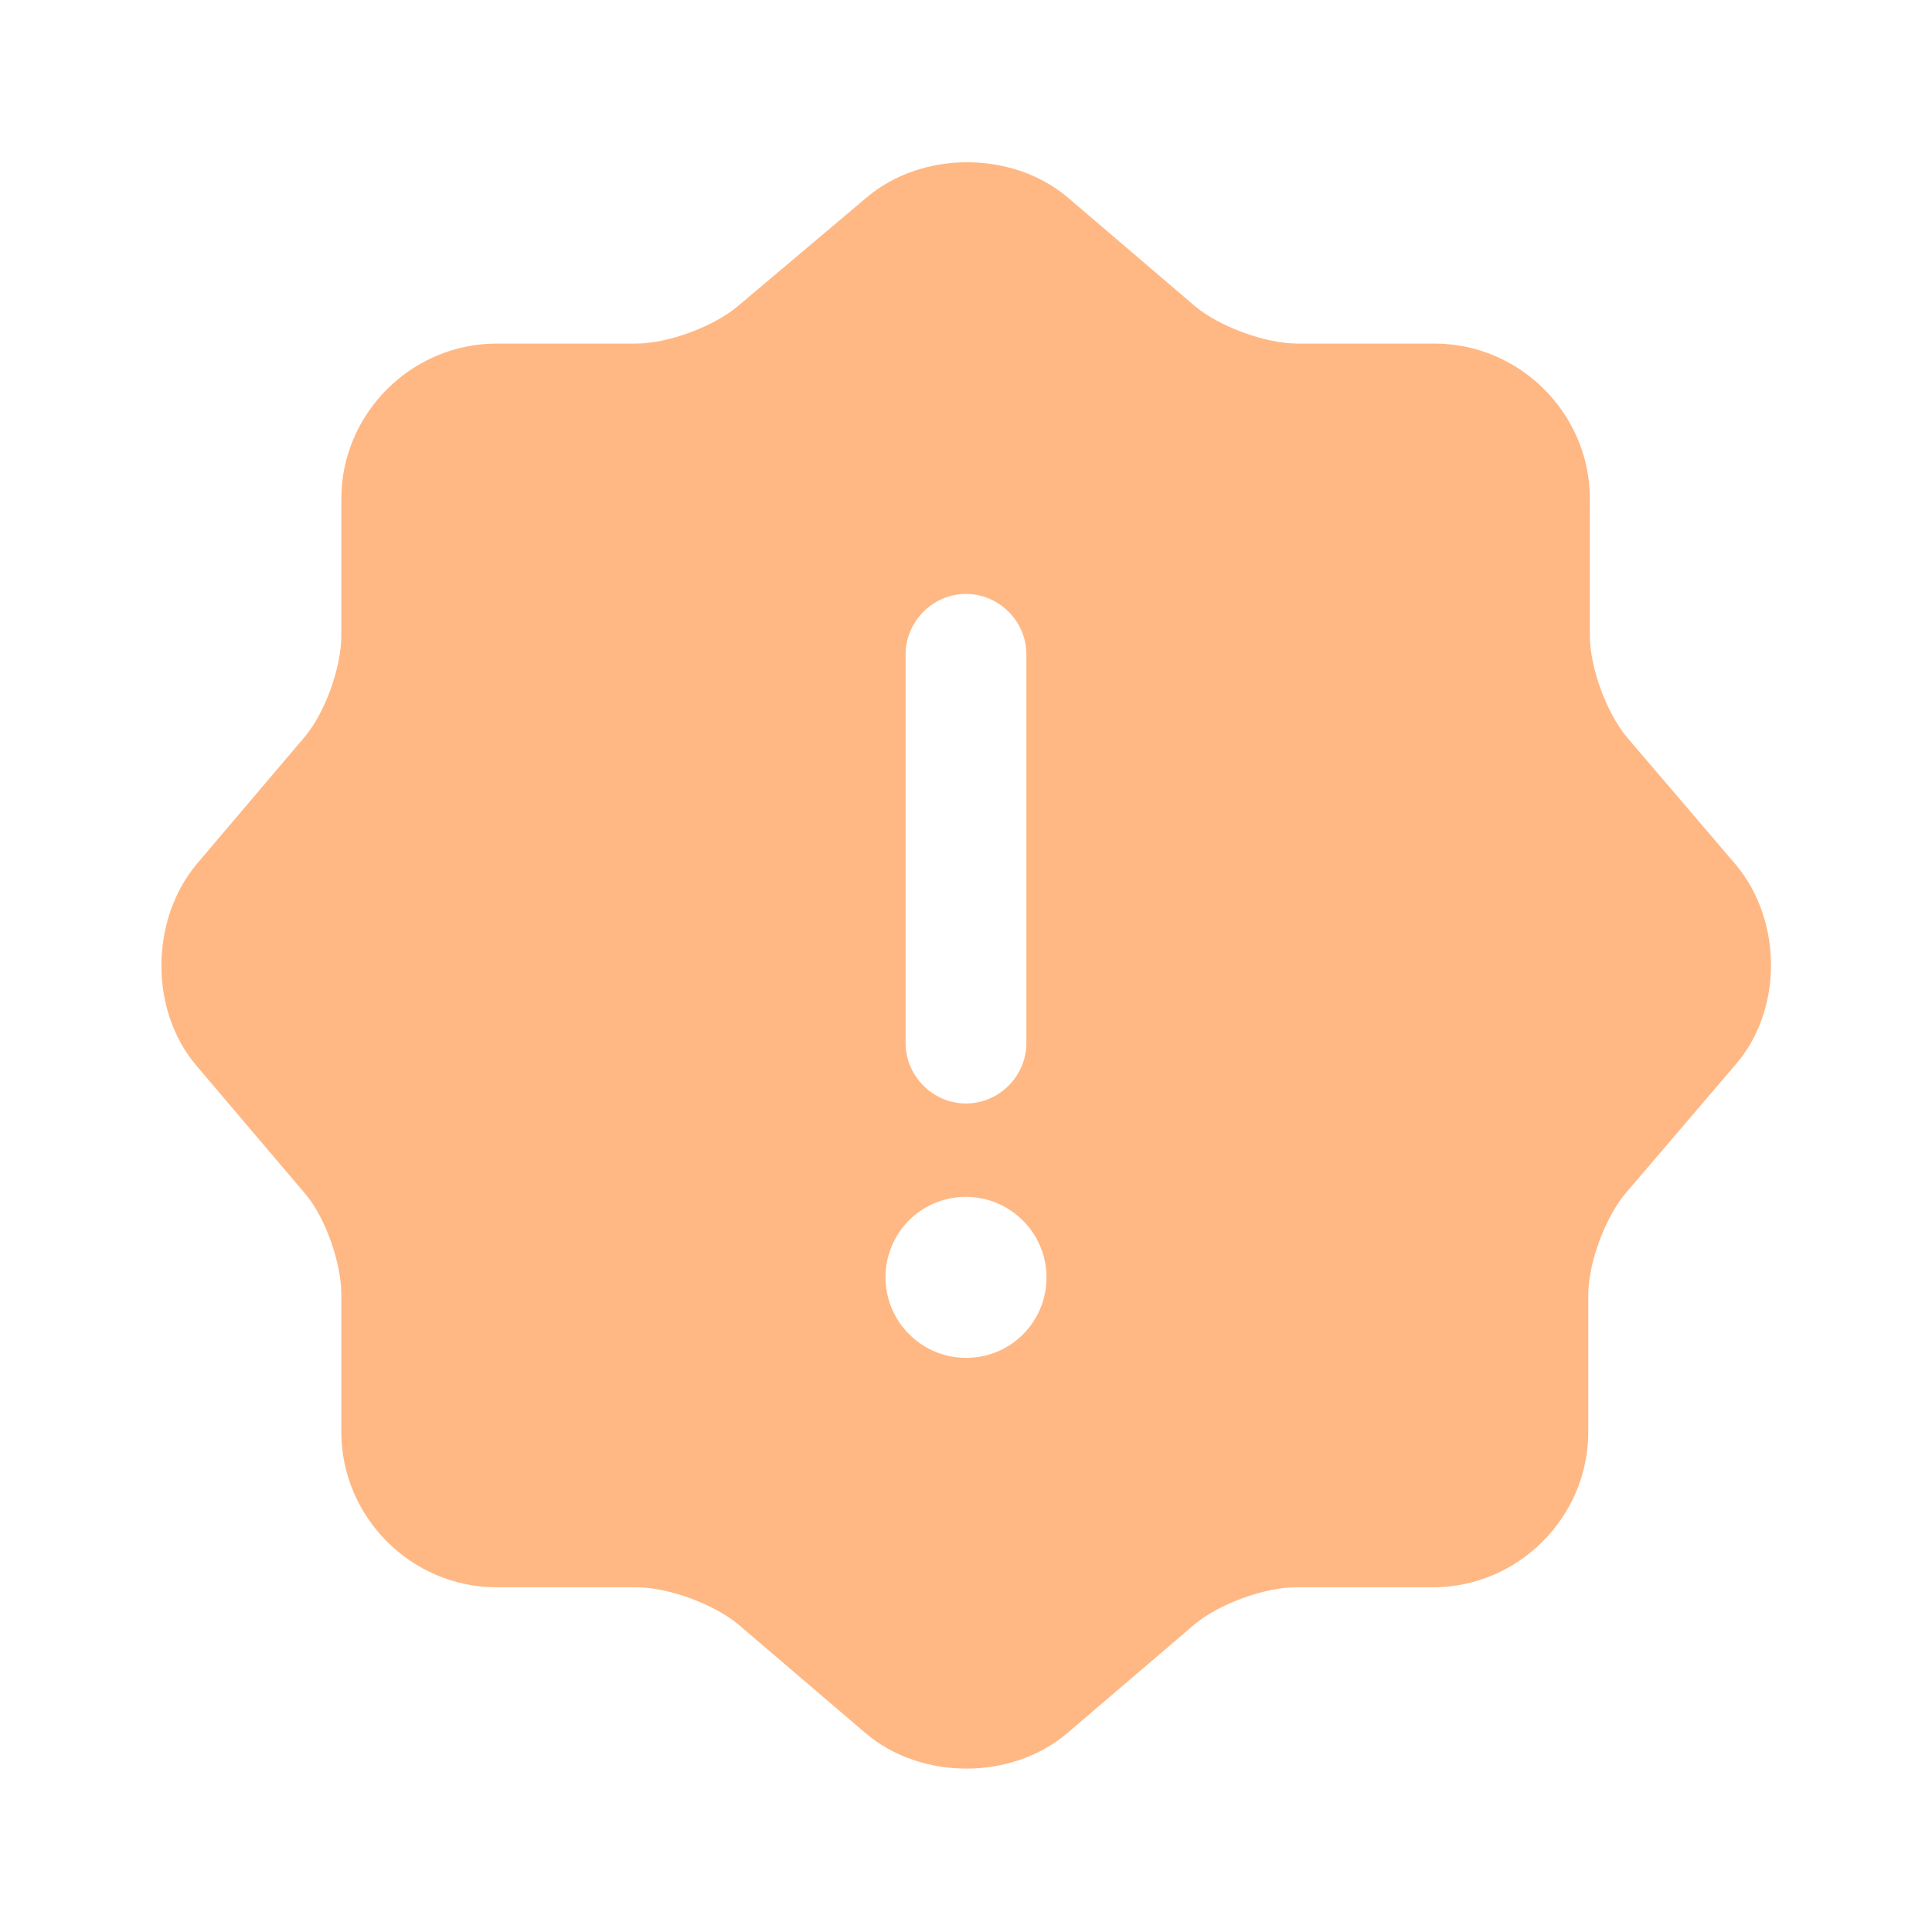
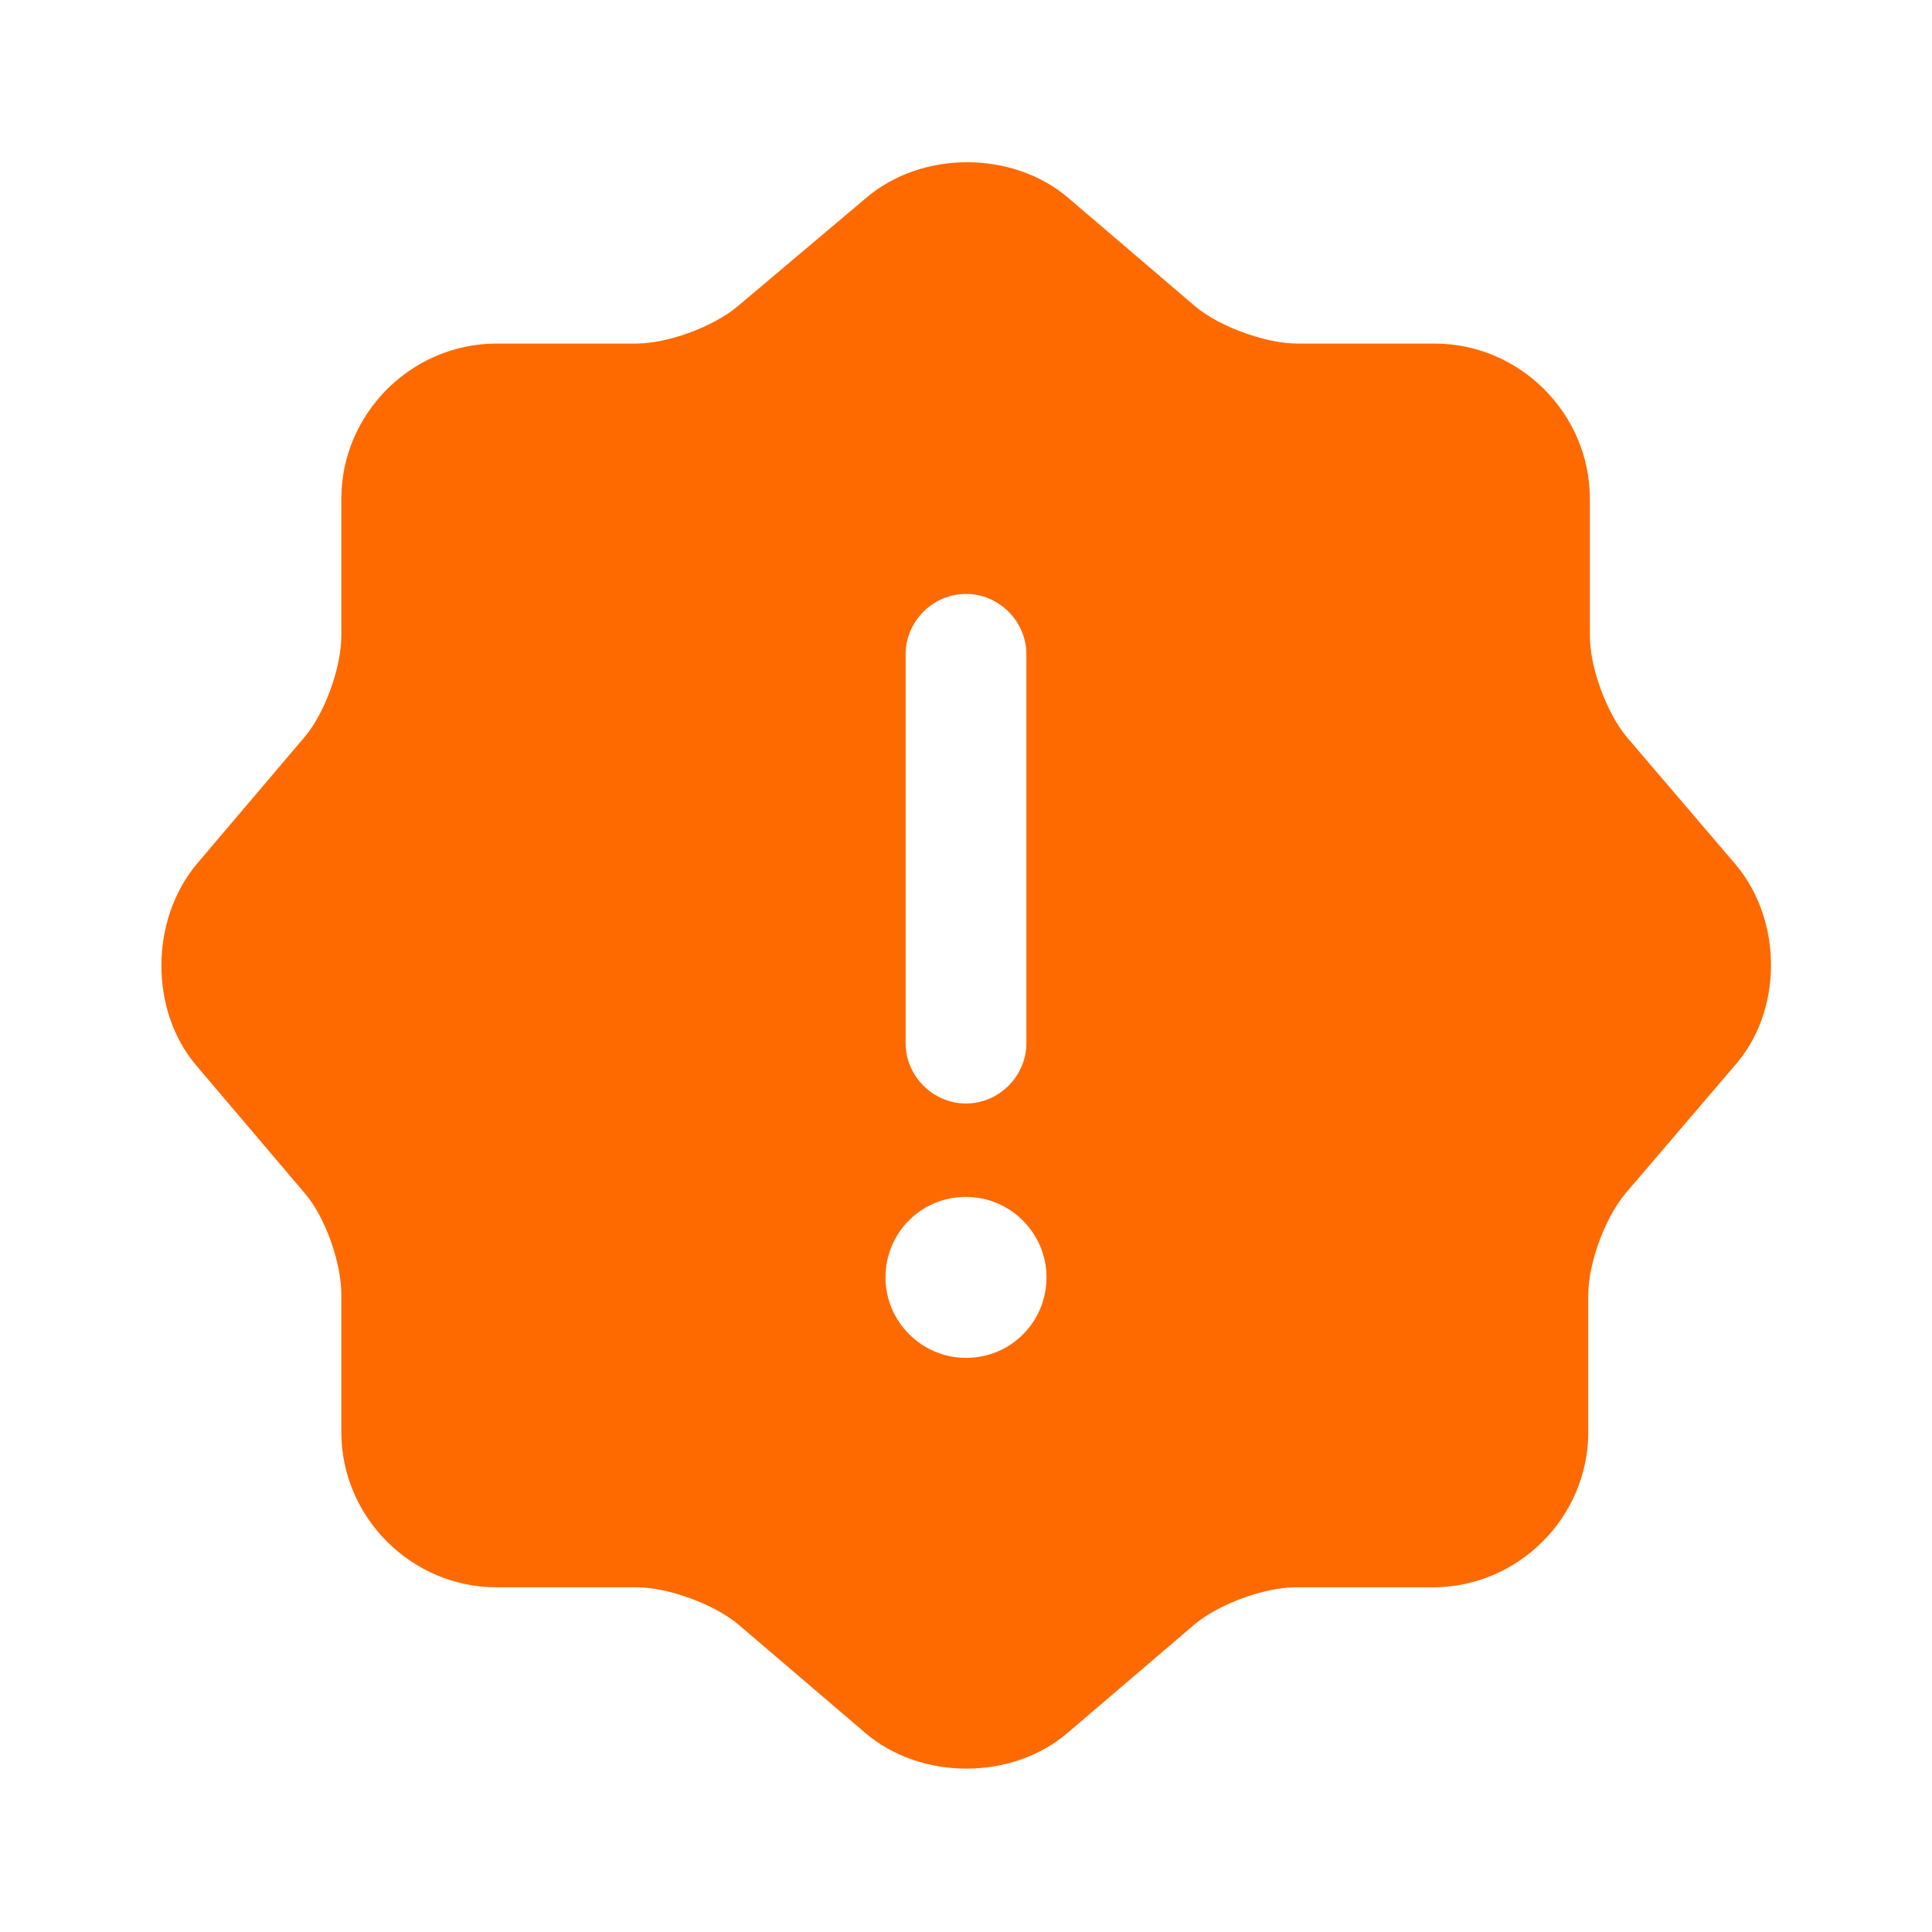
<svg xmlns="http://www.w3.org/2000/svg" width="24" height="24" viewBox="0 0 24 24" fill="none">
-   <path d="M21.56 10.738L20.21 9.158C19.96 8.858 19.75 8.298 19.75 7.898V6.198C19.75 5.138 18.88 4.268 17.82 4.268H16.12C15.72 4.268 15.15 4.058 14.85 3.808L13.27 2.458C12.58 1.868 11.45 1.868 10.76 2.458L9.16 3.808C8.86 4.058 8.3 4.268 7.9 4.268H6.17C5.11 4.268 4.24 5.138 4.24 6.198V7.898C4.24 8.288 4.04 8.848 3.79 9.148L2.44 10.738C1.86 11.438 1.86 12.558 2.44 13.238L3.79 14.828C4.04 15.118 4.24 15.688 4.24 16.078V17.788C4.24 18.848 5.11 19.718 6.17 19.718H7.91C8.3 19.718 8.87 19.928 9.17 20.178L10.75 21.528C11.44 22.118 12.57 22.118 13.26 21.528L14.84 20.178C15.14 19.928 15.7 19.718 16.1 19.718H17.8C18.86 19.718 19.73 18.848 19.73 17.788V16.088C19.73 15.688 19.94 15.128 20.19 14.828L21.54 13.248C22.15 12.568 22.15 11.438 21.56 10.738ZM11.25 8.128C11.25 7.718 11.59 7.378 12 7.378C12.41 7.378 12.75 7.718 12.75 8.128V12.958C12.75 13.368 12.41 13.708 12 13.708C11.59 13.708 11.25 13.368 11.25 12.958V8.128ZM12 16.868C11.45 16.868 11 16.418 11 15.868C11 15.318 11.44 14.868 12 14.868C12.55 14.868 13 15.318 13 15.868C13 16.418 12.56 16.868 12 16.868Z" fill="#FFB884" />
+   <path d="M21.56 10.738L20.21 9.158C19.96 8.858 19.75 8.298 19.75 7.898V6.198C19.75 5.138 18.88 4.268 17.82 4.268H16.12C15.72 4.268 15.15 4.058 14.85 3.808L13.27 2.458C12.58 1.868 11.45 1.868 10.76 2.458L9.16 3.808C8.86 4.058 8.3 4.268 7.9 4.268H6.17C5.11 4.268 4.24 5.138 4.24 6.198V7.898C4.24 8.288 4.04 8.848 3.79 9.148L2.44 10.738C1.86 11.438 1.86 12.558 2.44 13.238L3.79 14.828C4.04 15.118 4.24 15.688 4.24 16.078V17.788C4.24 18.848 5.11 19.718 6.17 19.718H7.91C8.3 19.718 8.87 19.928 9.17 20.178L10.75 21.528C11.44 22.118 12.57 22.118 13.26 21.528L14.84 20.178C15.14 19.928 15.7 19.718 16.1 19.718H17.8C18.86 19.718 19.73 18.848 19.73 17.788V16.088C19.73 15.688 19.94 15.128 20.19 14.828L21.54 13.248C22.15 12.568 22.15 11.438 21.56 10.738ZM11.25 8.128C11.25 7.718 11.59 7.378 12 7.378C12.41 7.378 12.75 7.718 12.75 8.128V12.958C12.75 13.368 12.41 13.708 12 13.708C11.59 13.708 11.25 13.368 11.25 12.958V8.128ZM12 16.868C11.45 16.868 11 16.418 11 15.868C11 15.318 11.44 14.868 12 14.868C12.55 14.868 13 15.318 13 15.868C13 16.418 12.56 16.868 12 16.868Z" fill="#FE6A00" />
</svg>
